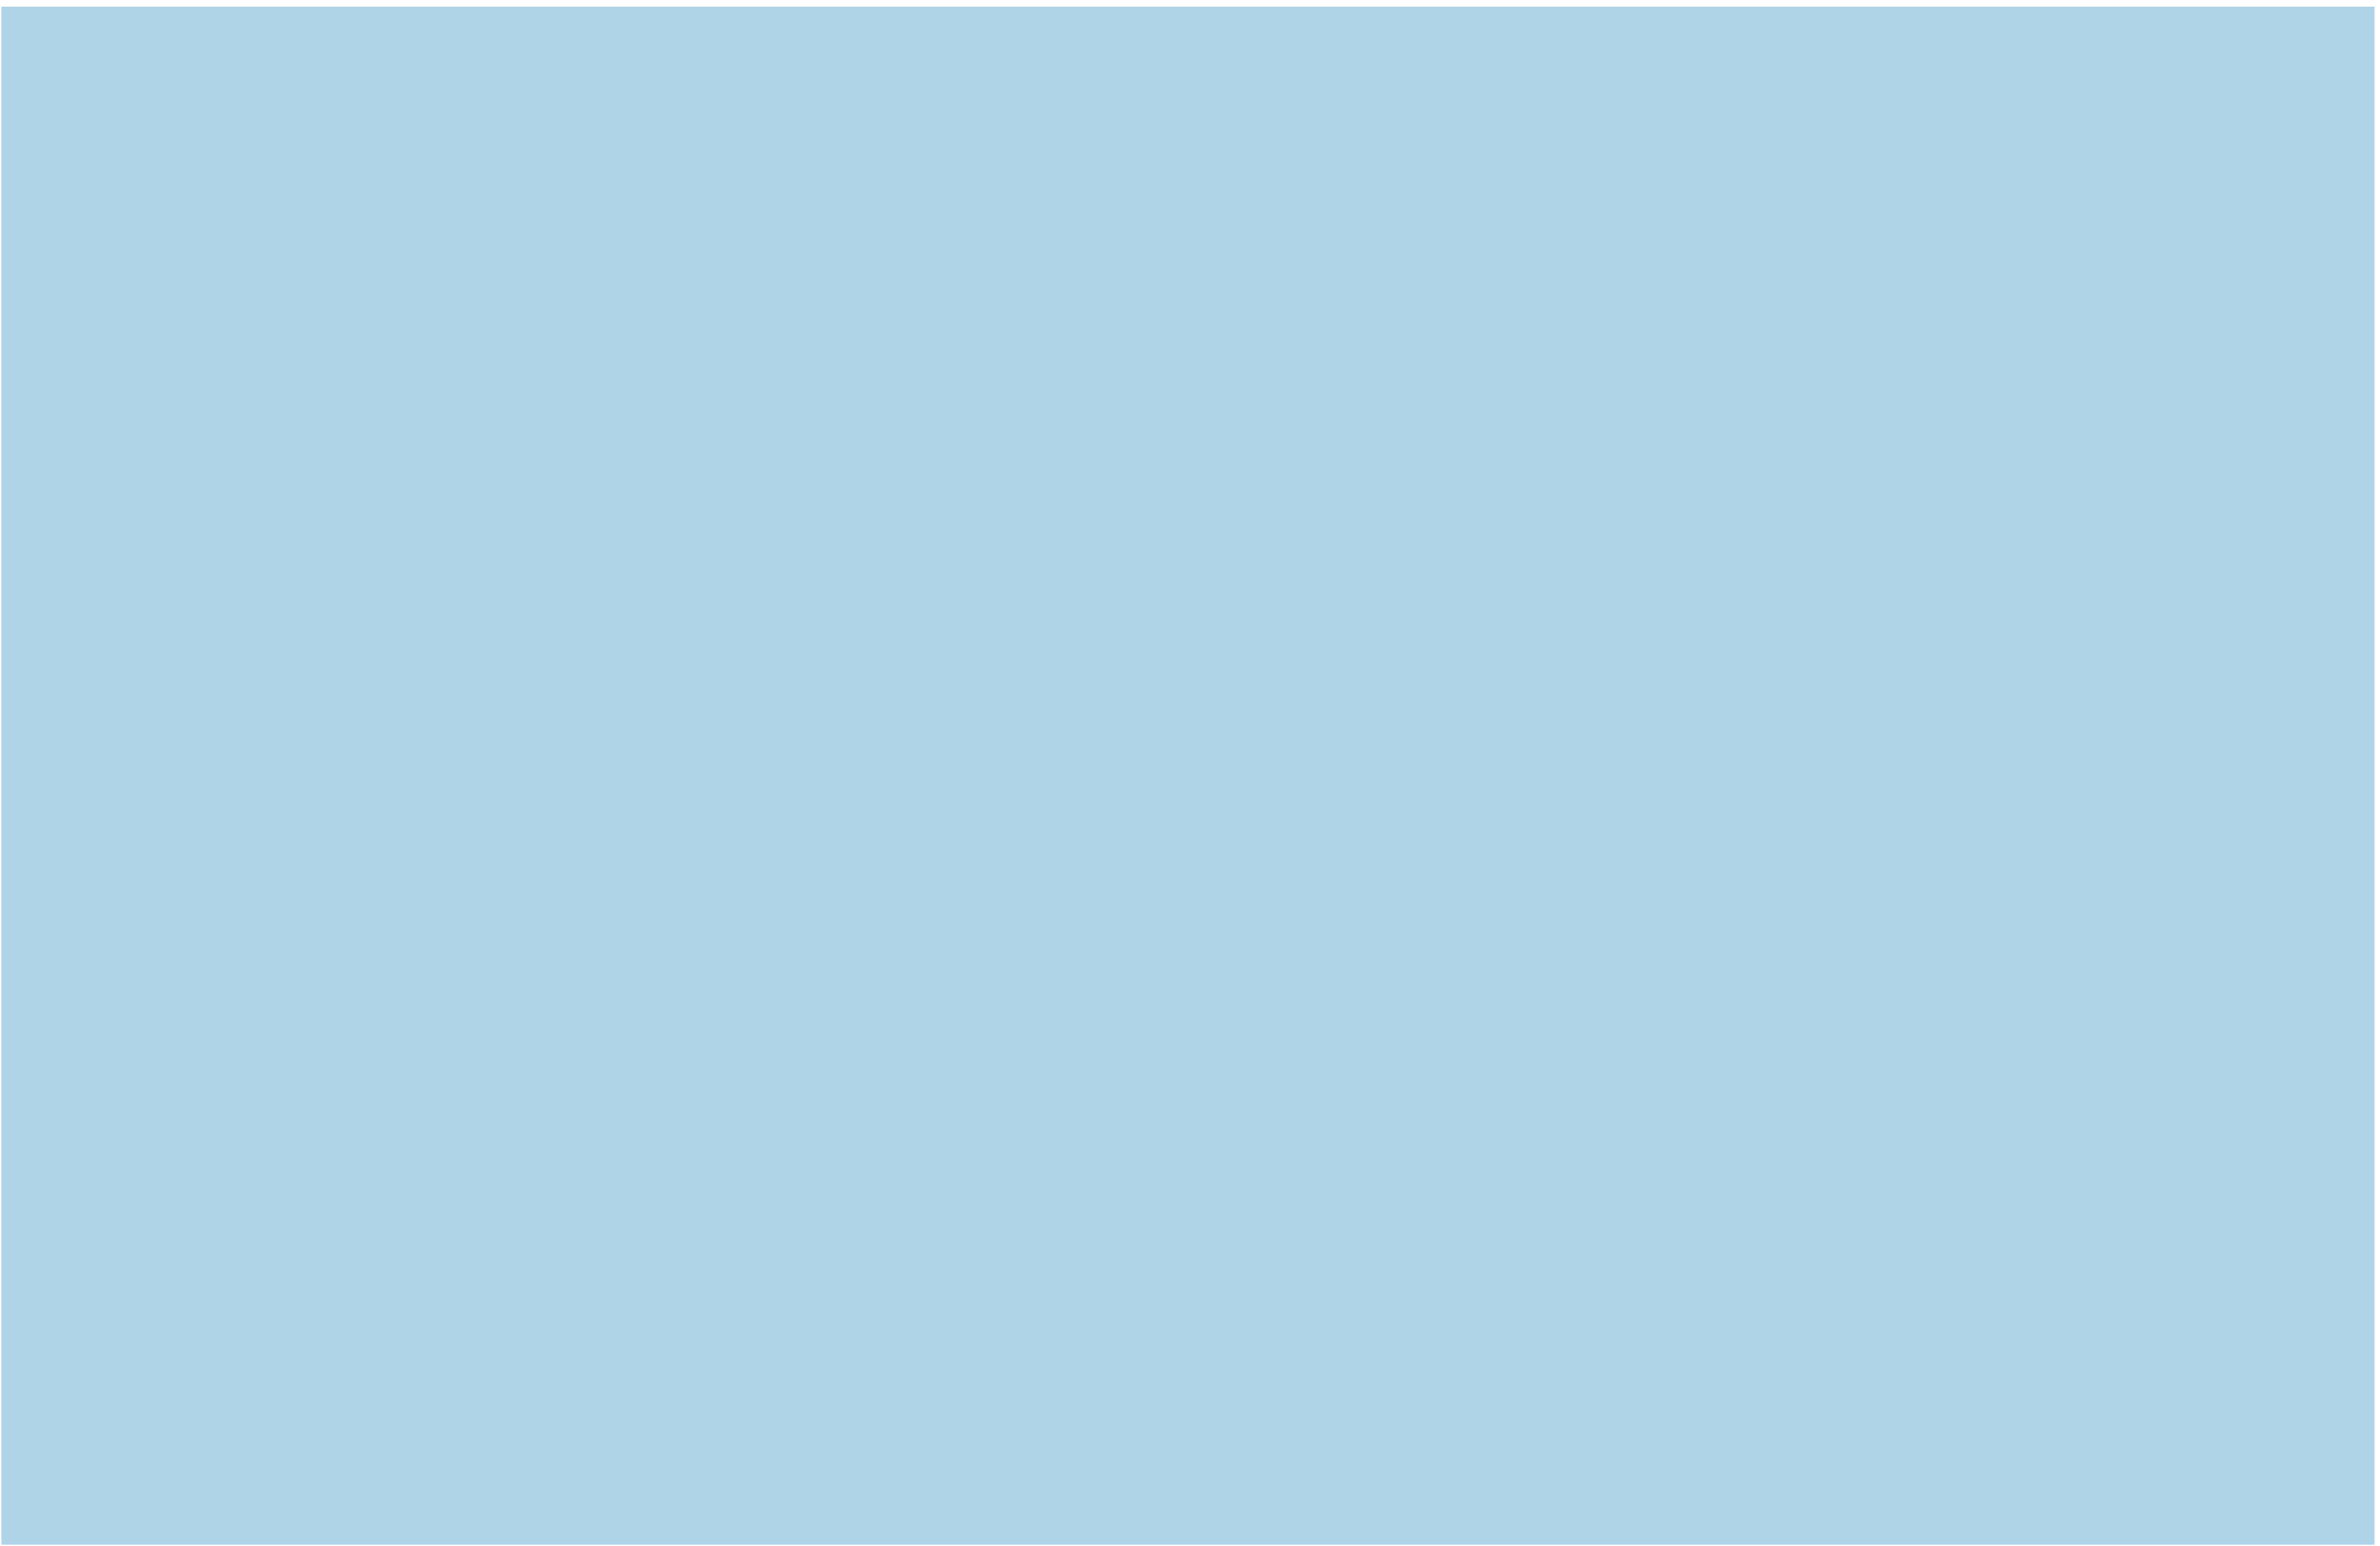
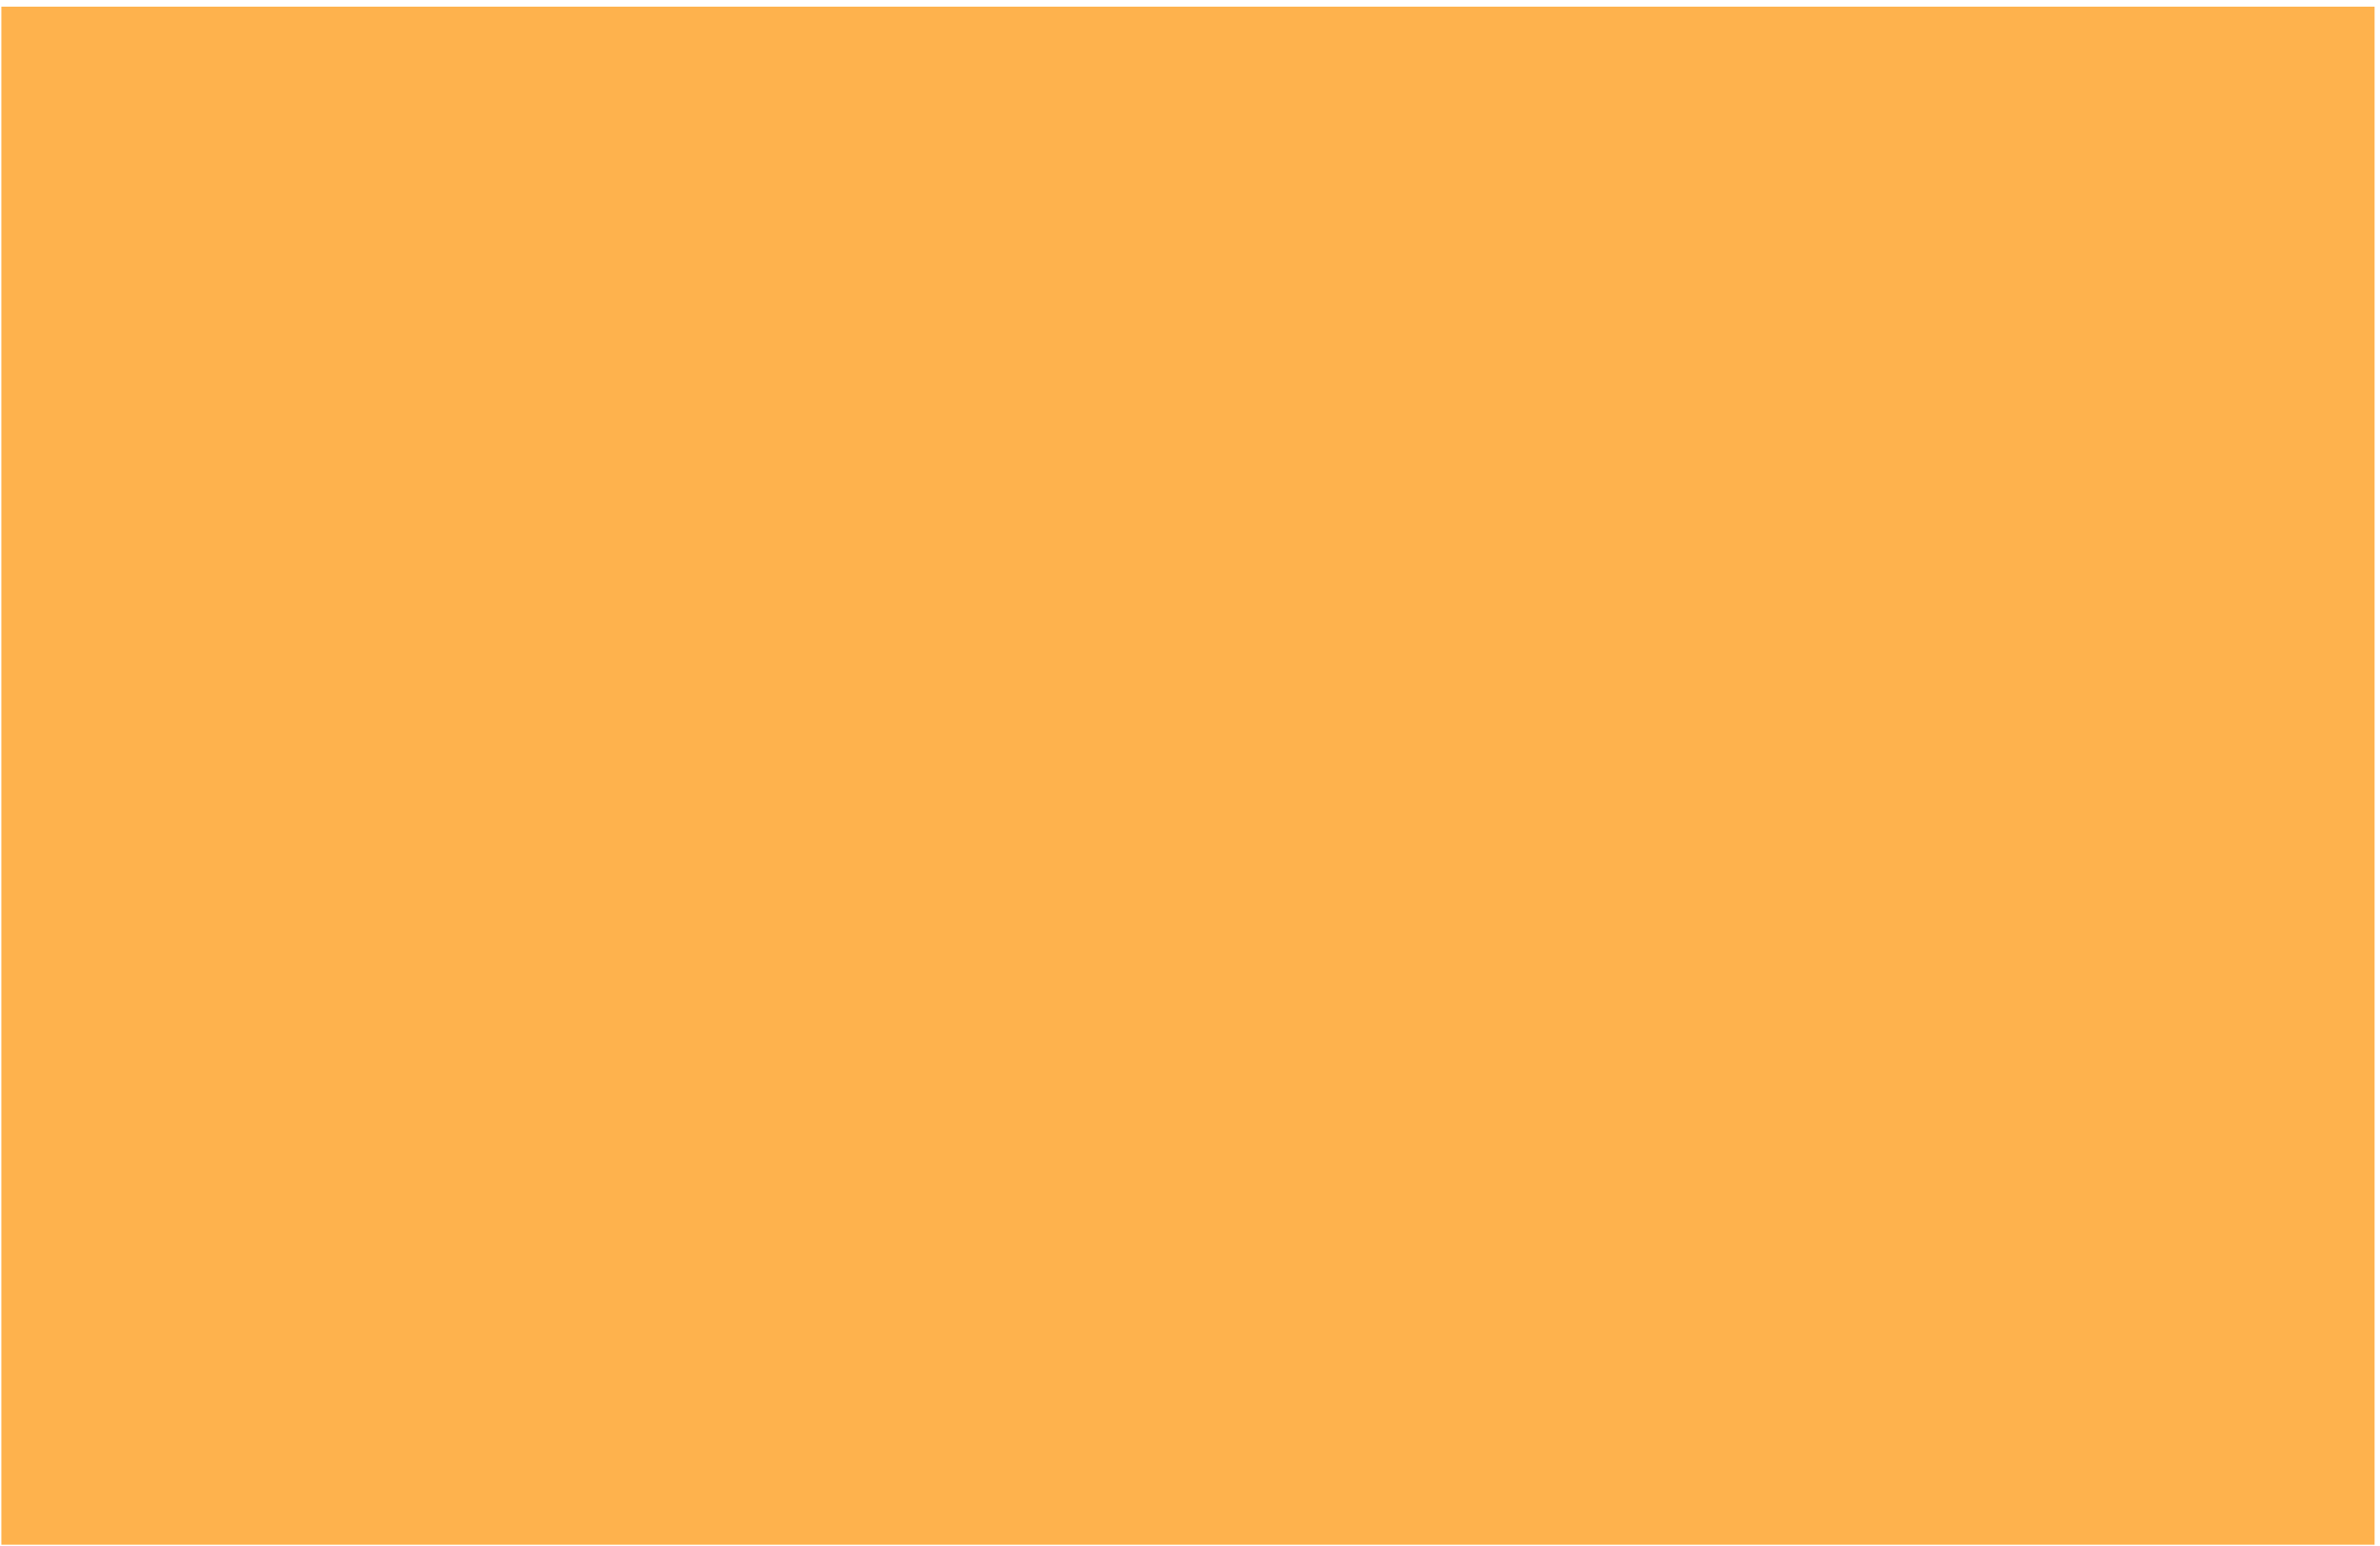
<svg xmlns="http://www.w3.org/2000/svg" width="351" height="228" viewBox="0 0 351 228" fill="none">
-   <rect x="0.202" y="0.985" width="350" height="226.833" fill="#8DC1DD" fill-opacity="0.7" />
+   <rect x="0.202" y="0.985" width="350" height="226.833" fill="#fd9f21 " fill-opacity="0.8" />
</svg>
